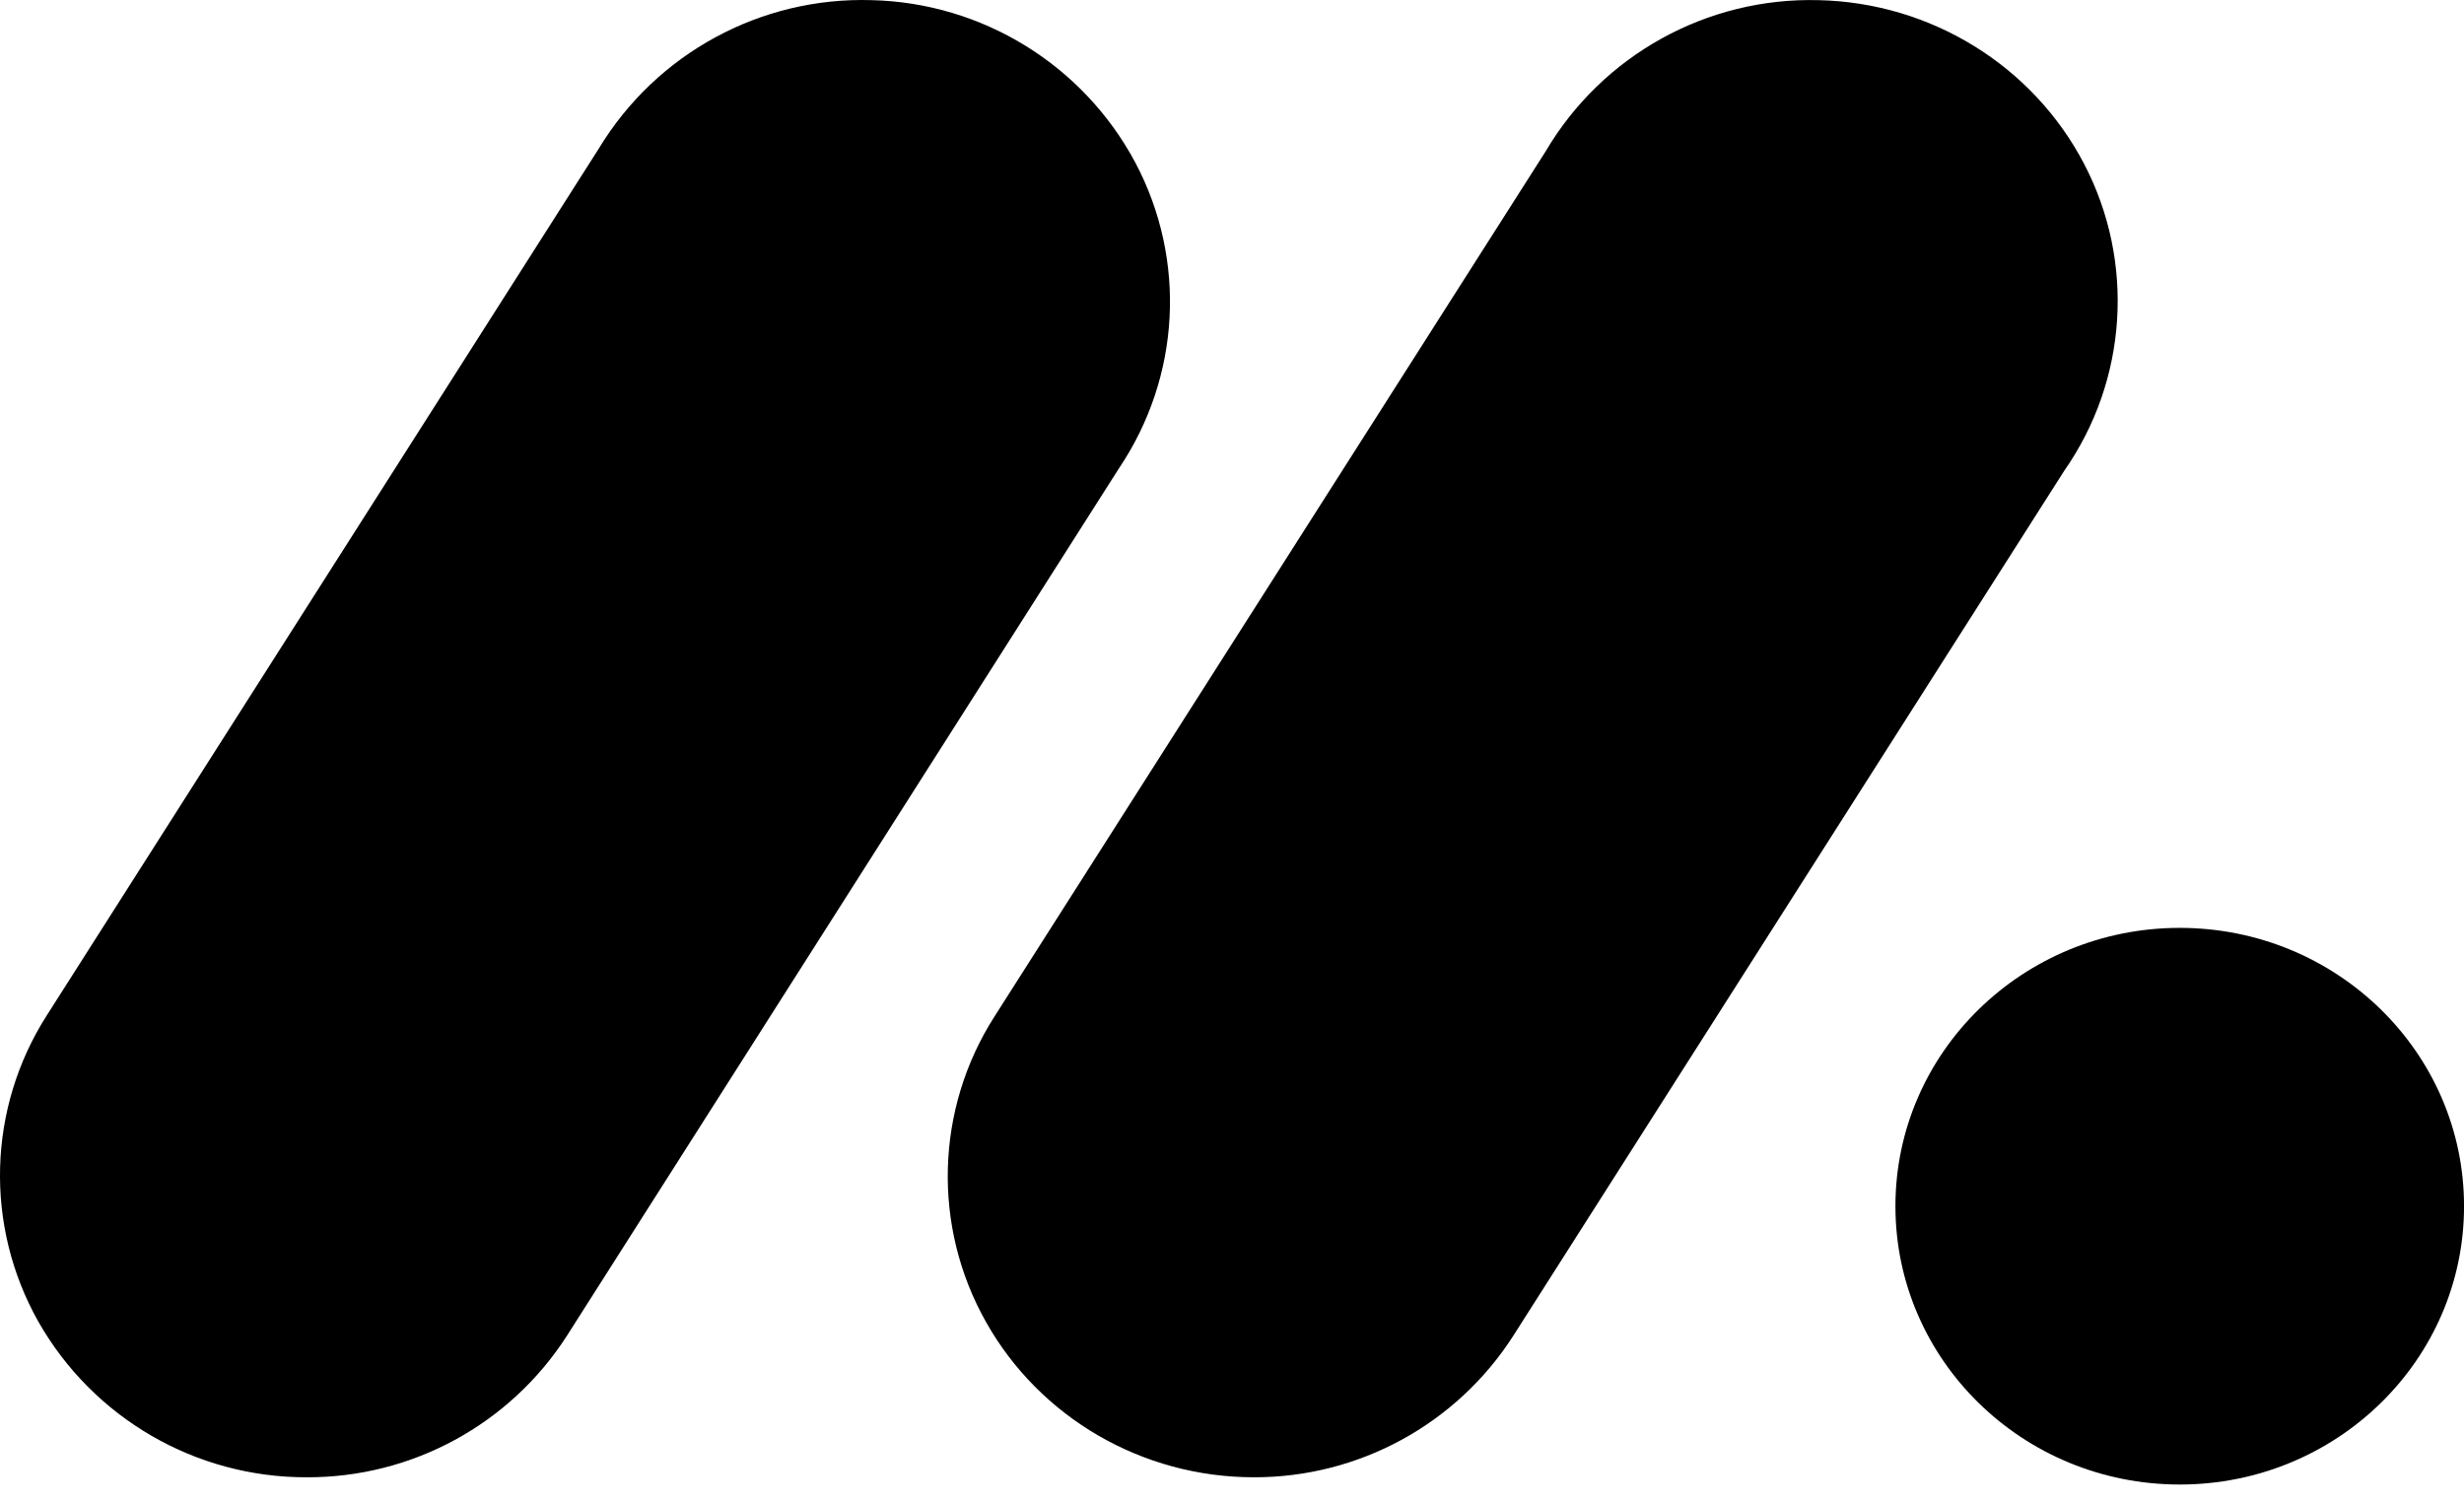
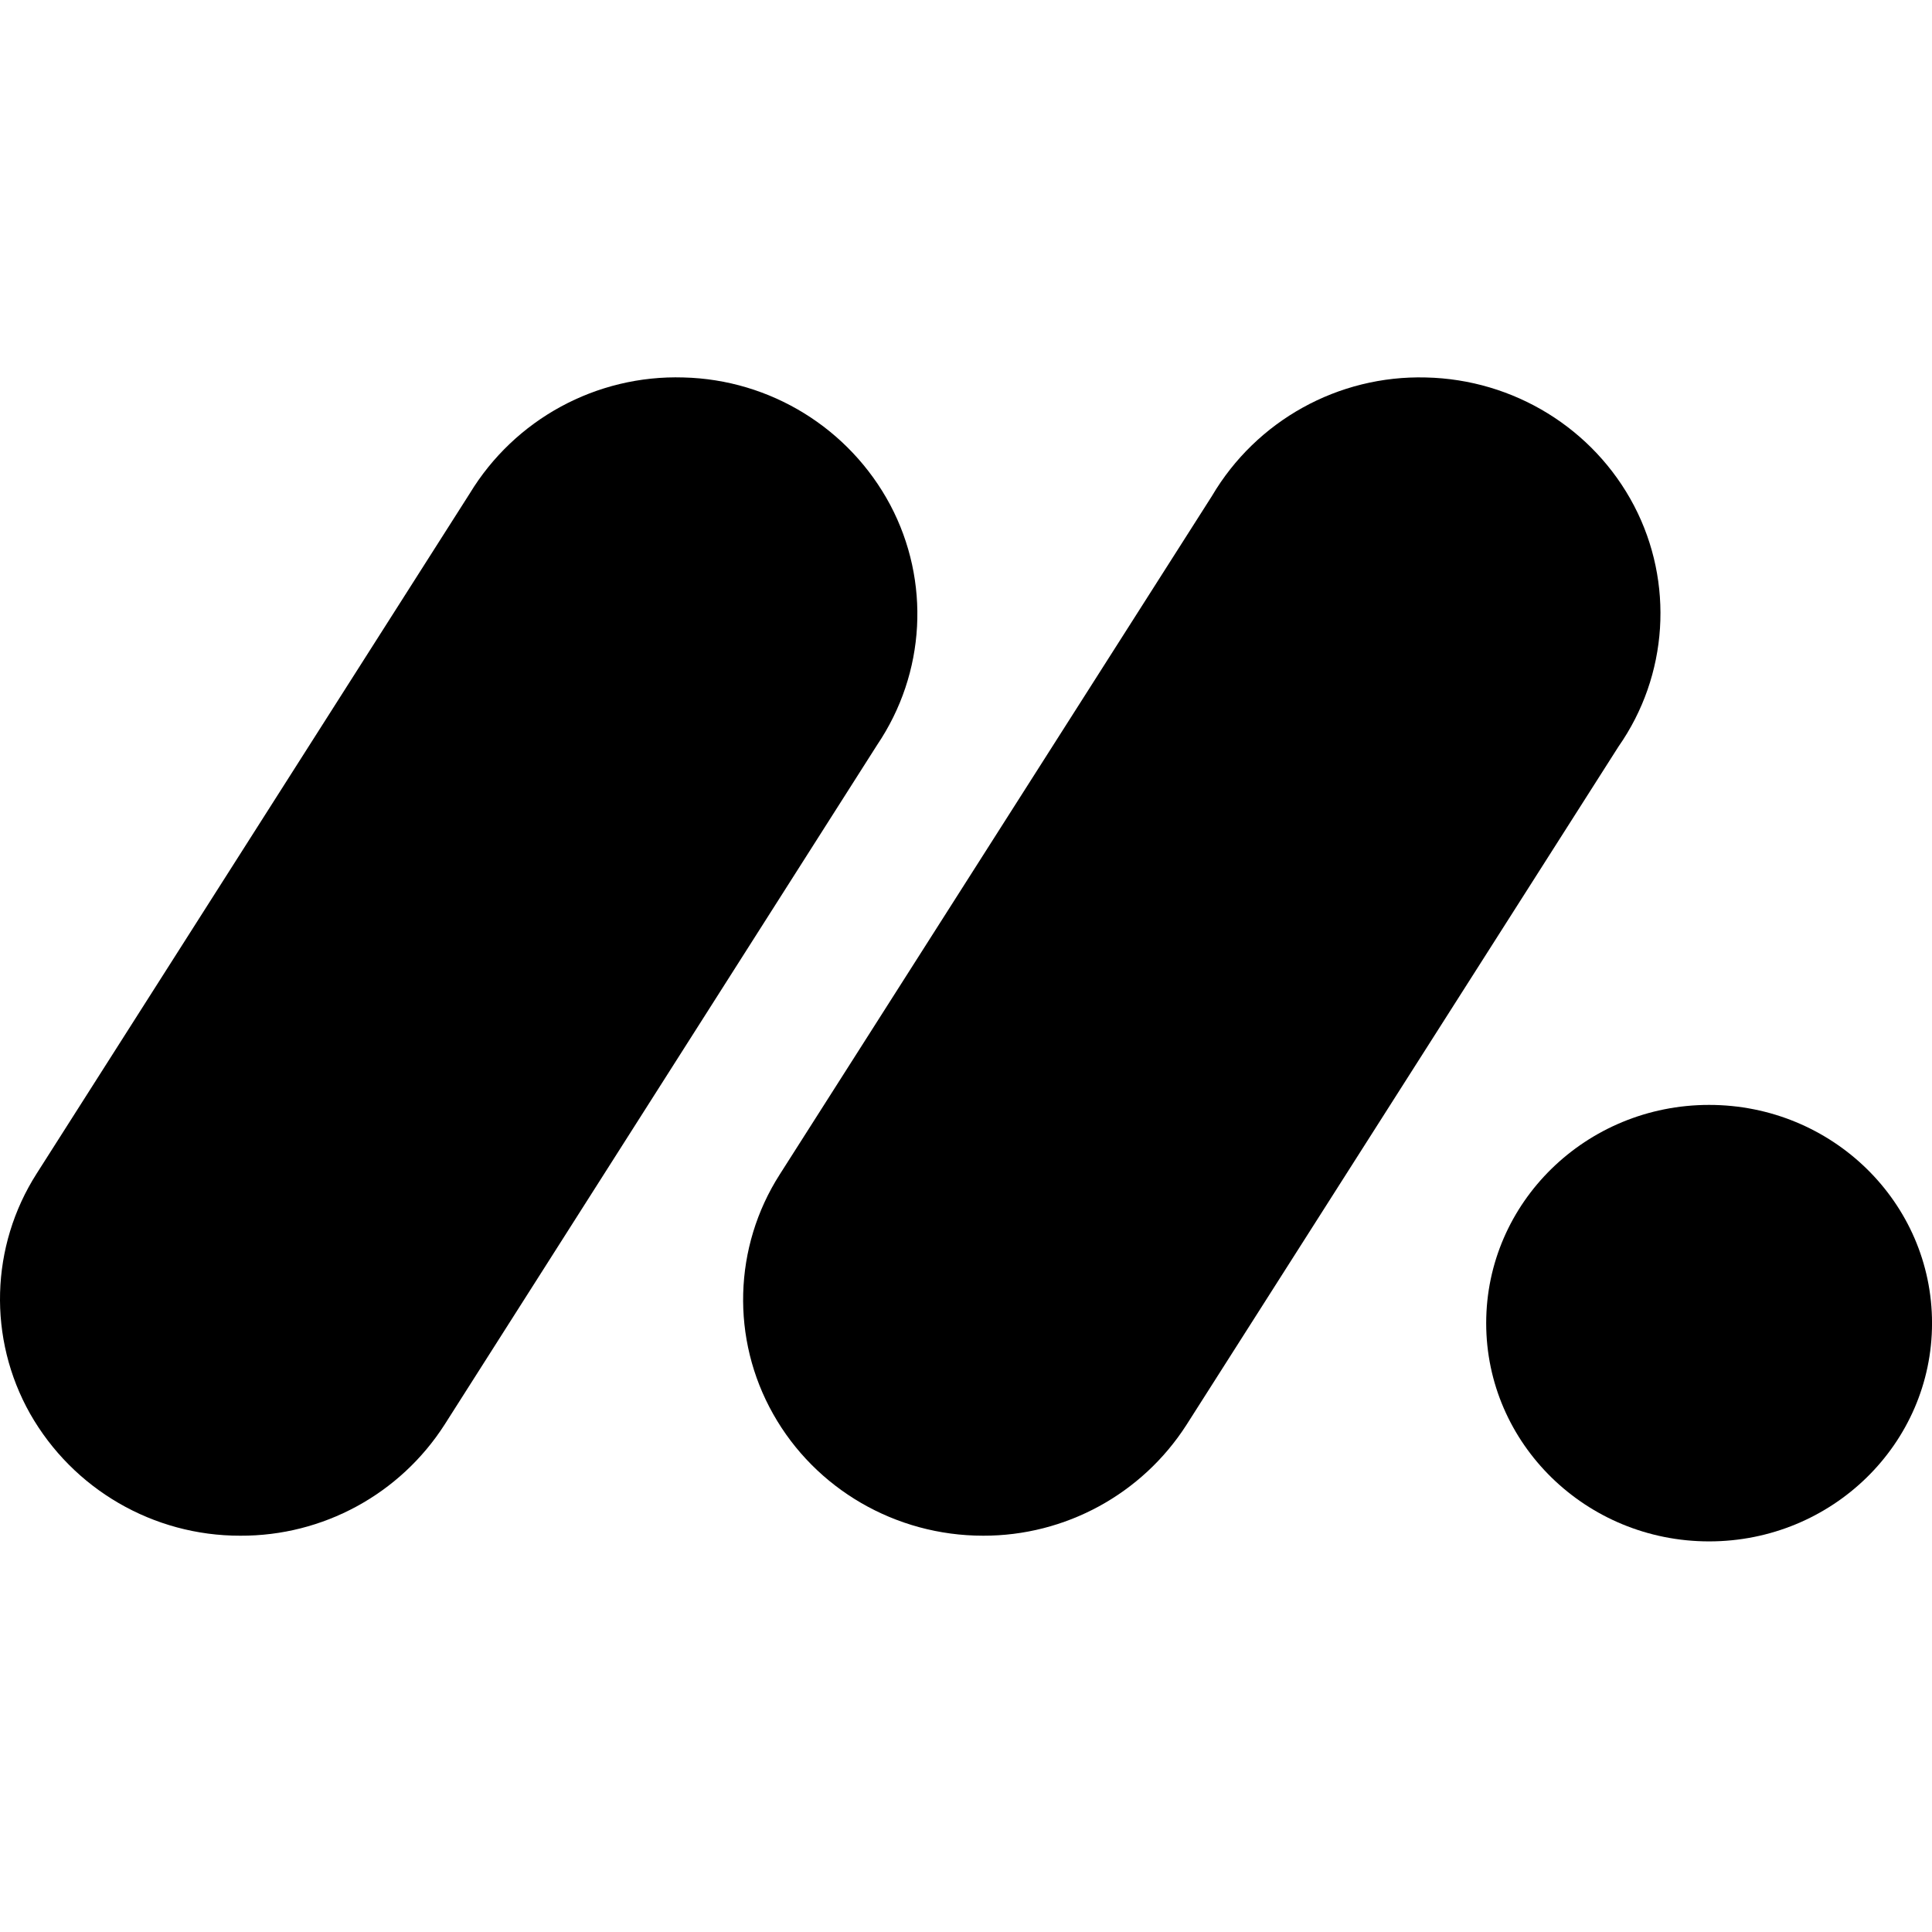
- <svg xmlns="http://www.w3.org/2000/svg" viewBox="0 0 256 156">
-   <path d="M31.846 153.489a31.97 31.97 0 0 1-27.86-16.167a30.91 30.91 0 0 1 .875-31.823l57.373-90.096A31.99 31.99 0 0 1 90.556.015a31.93 31.93 0 0 1 27.41 16.896c5.349 10.113 4.68 22.28-1.725 31.774L58.904 138.78a31.98 31.98 0 0 1-27.058 14.709" />
-   <path d="M130.256 153.488c-11.572 0-22.22-6.187-27.812-16.13a30.81 30.81 0 0 1 .875-31.737l57.264-89.89A31.94 31.94 0 0 1 188.93.016c11.669.255 22.244 6.782 27.592 16.993a30.81 30.81 0 0 1-2.066 31.92l-57.252 89.889a31.93 31.93 0 0 1-26.948 14.671" />
-   <path d="M196.928 125.324a29.538 28.918 0 1 0 59.076 0a29.538 28.918 0 1 0-59.076 0" />
+ <svg xmlns="http://www.w3.org/2000/svg" viewBox="0 0 24 24">
+   <g transform="translate(0 4.6875) scale(0.09375)">
+     <path d="M31.846 153.489a31.97 31.97 0 0 1-27.86-16.167a30.91 30.91 0 0 1 .875-31.823l57.373-90.096A31.99 31.99 0 0 1 90.556.015a31.93 31.93 0 0 1 27.41 16.896c5.349 10.113 4.68 22.28-1.725 31.774L58.904 138.78a31.98 31.98 0 0 1-27.058 14.709" />
+     <path d="M130.256 153.488c-11.572 0-22.22-6.187-27.812-16.13a30.81 30.81 0 0 1 .875-31.737l57.264-89.89A31.94 31.94 0 0 1 188.93.016c11.669.255 22.244 6.782 27.592 16.993a30.81 30.81 0 0 1-2.066 31.92l-57.252 89.889a31.93 31.93 0 0 1-26.948 14.671" />
+     <path d="M196.928 125.324a29.538 28.918 0 1 0 59.076 0a29.538 28.918 0 1 0-59.076 0" />
+   </g>
</svg>
